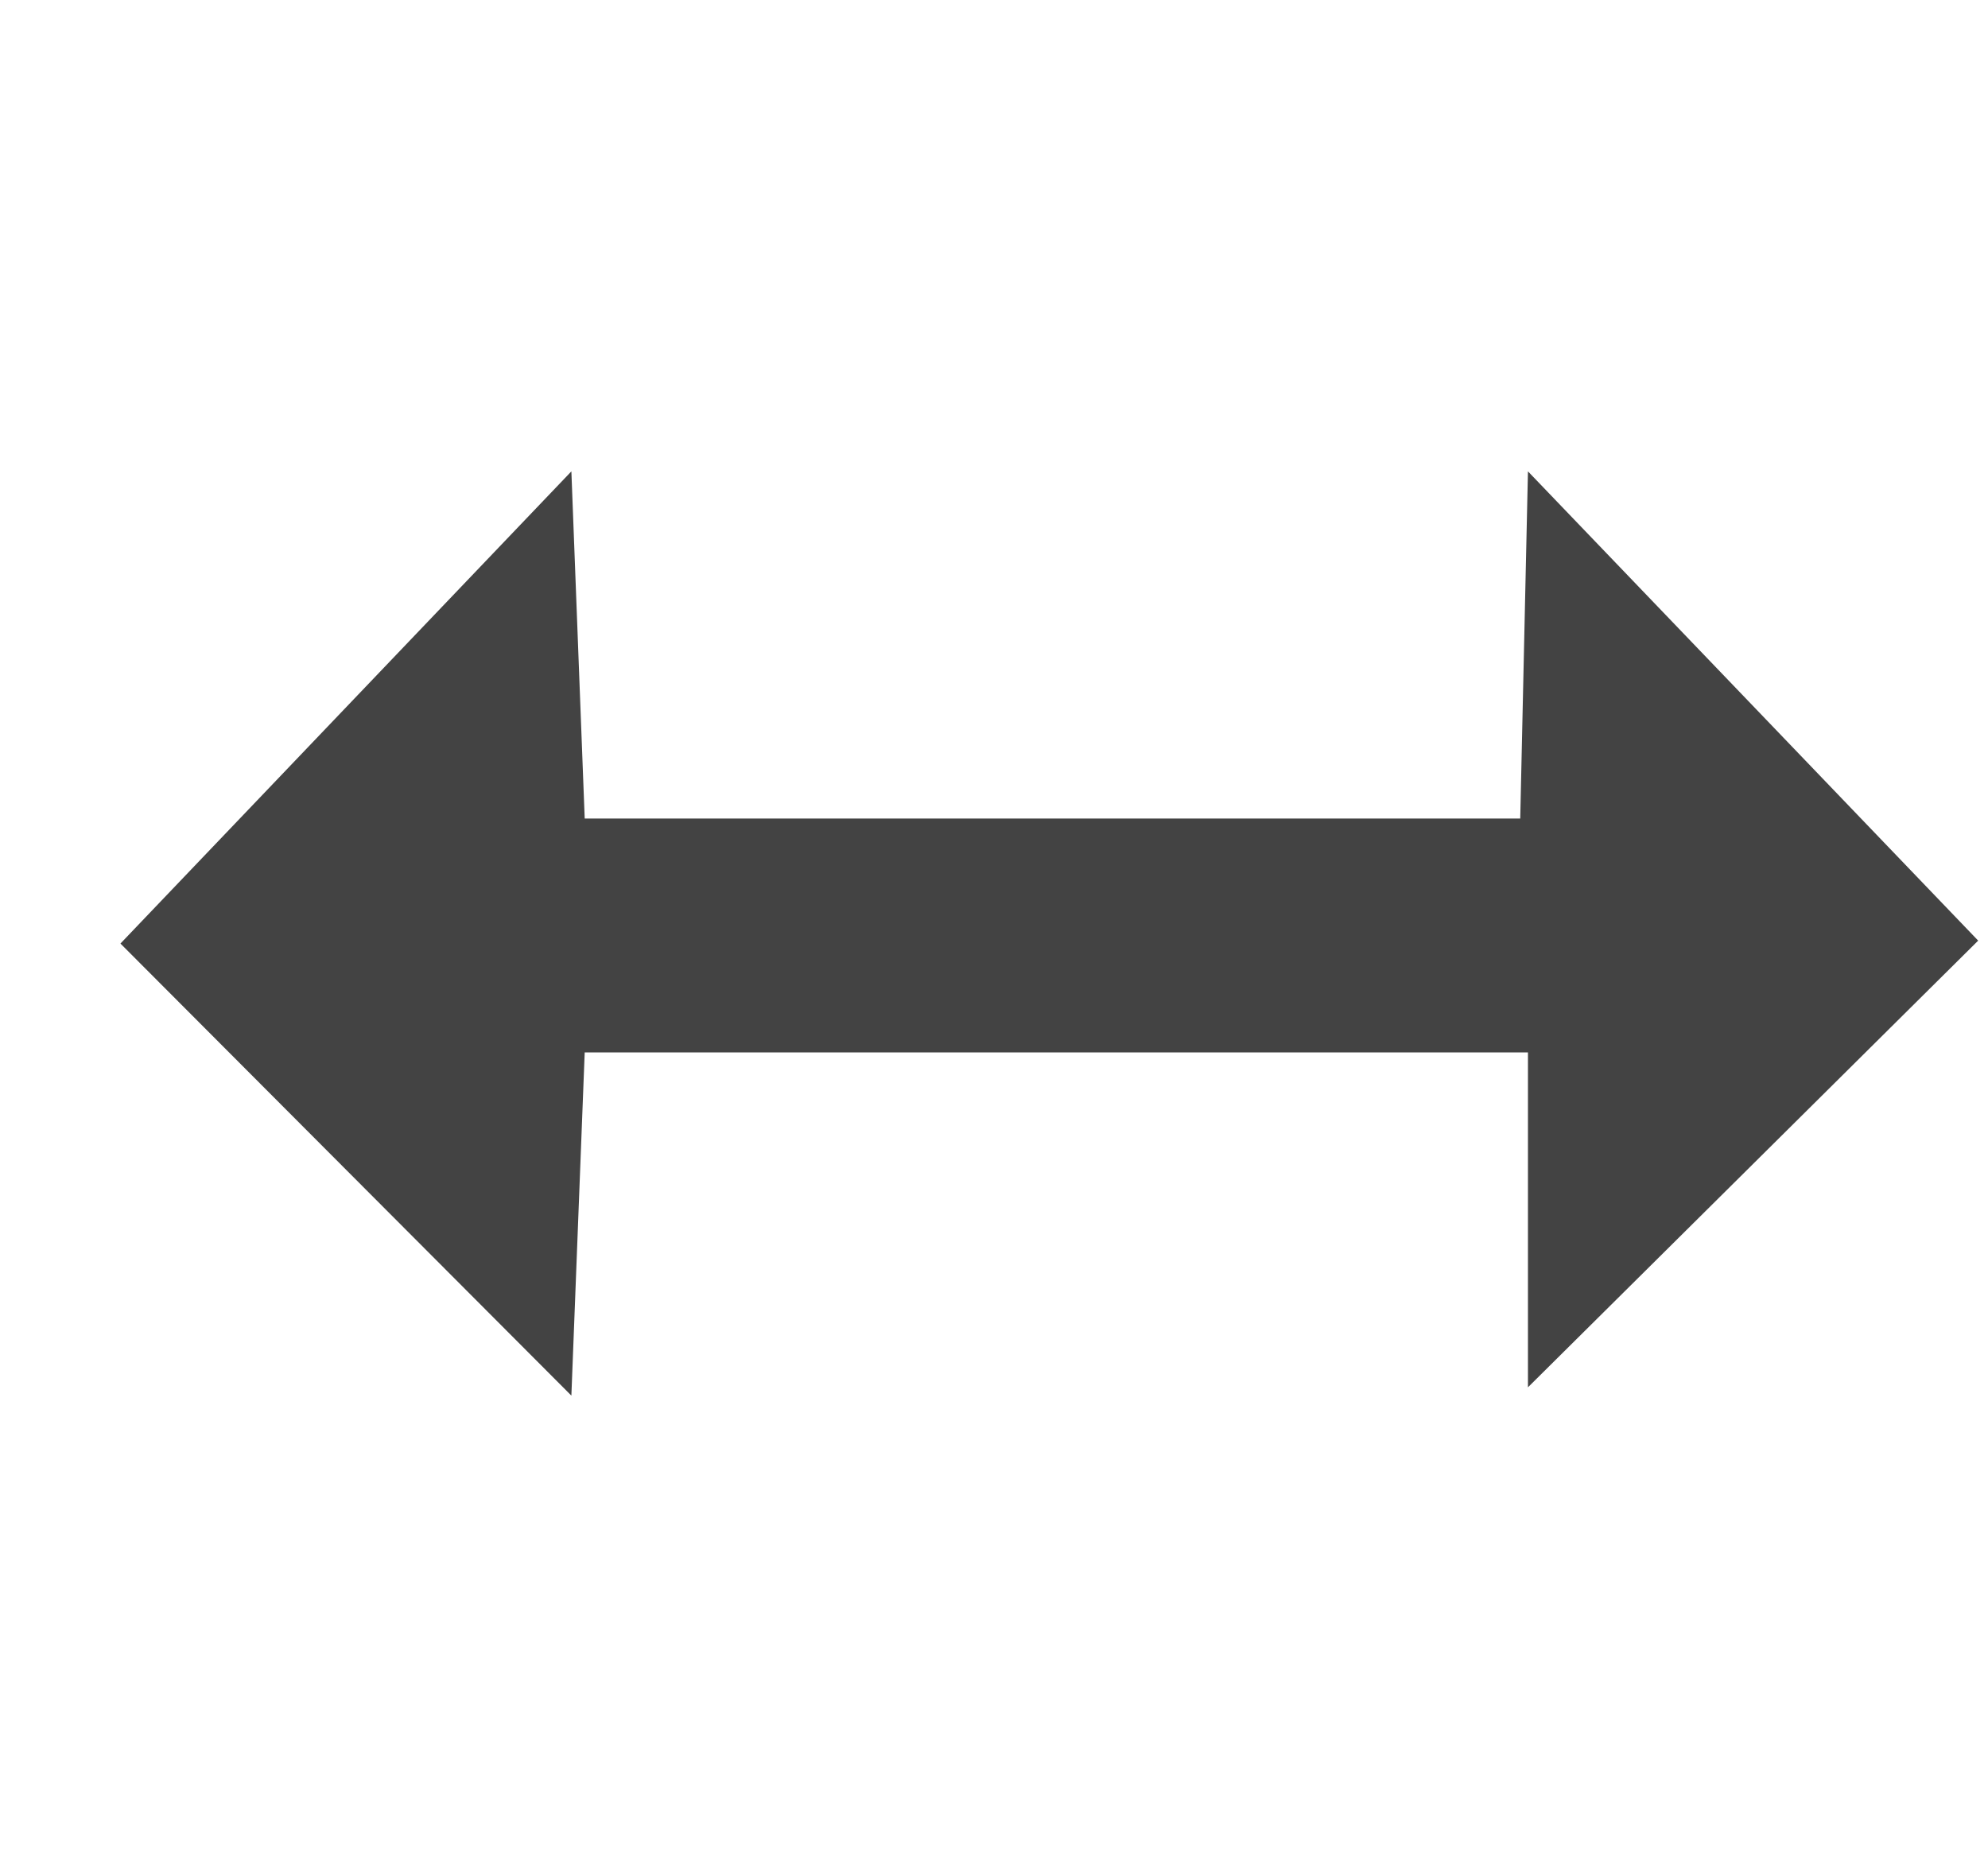
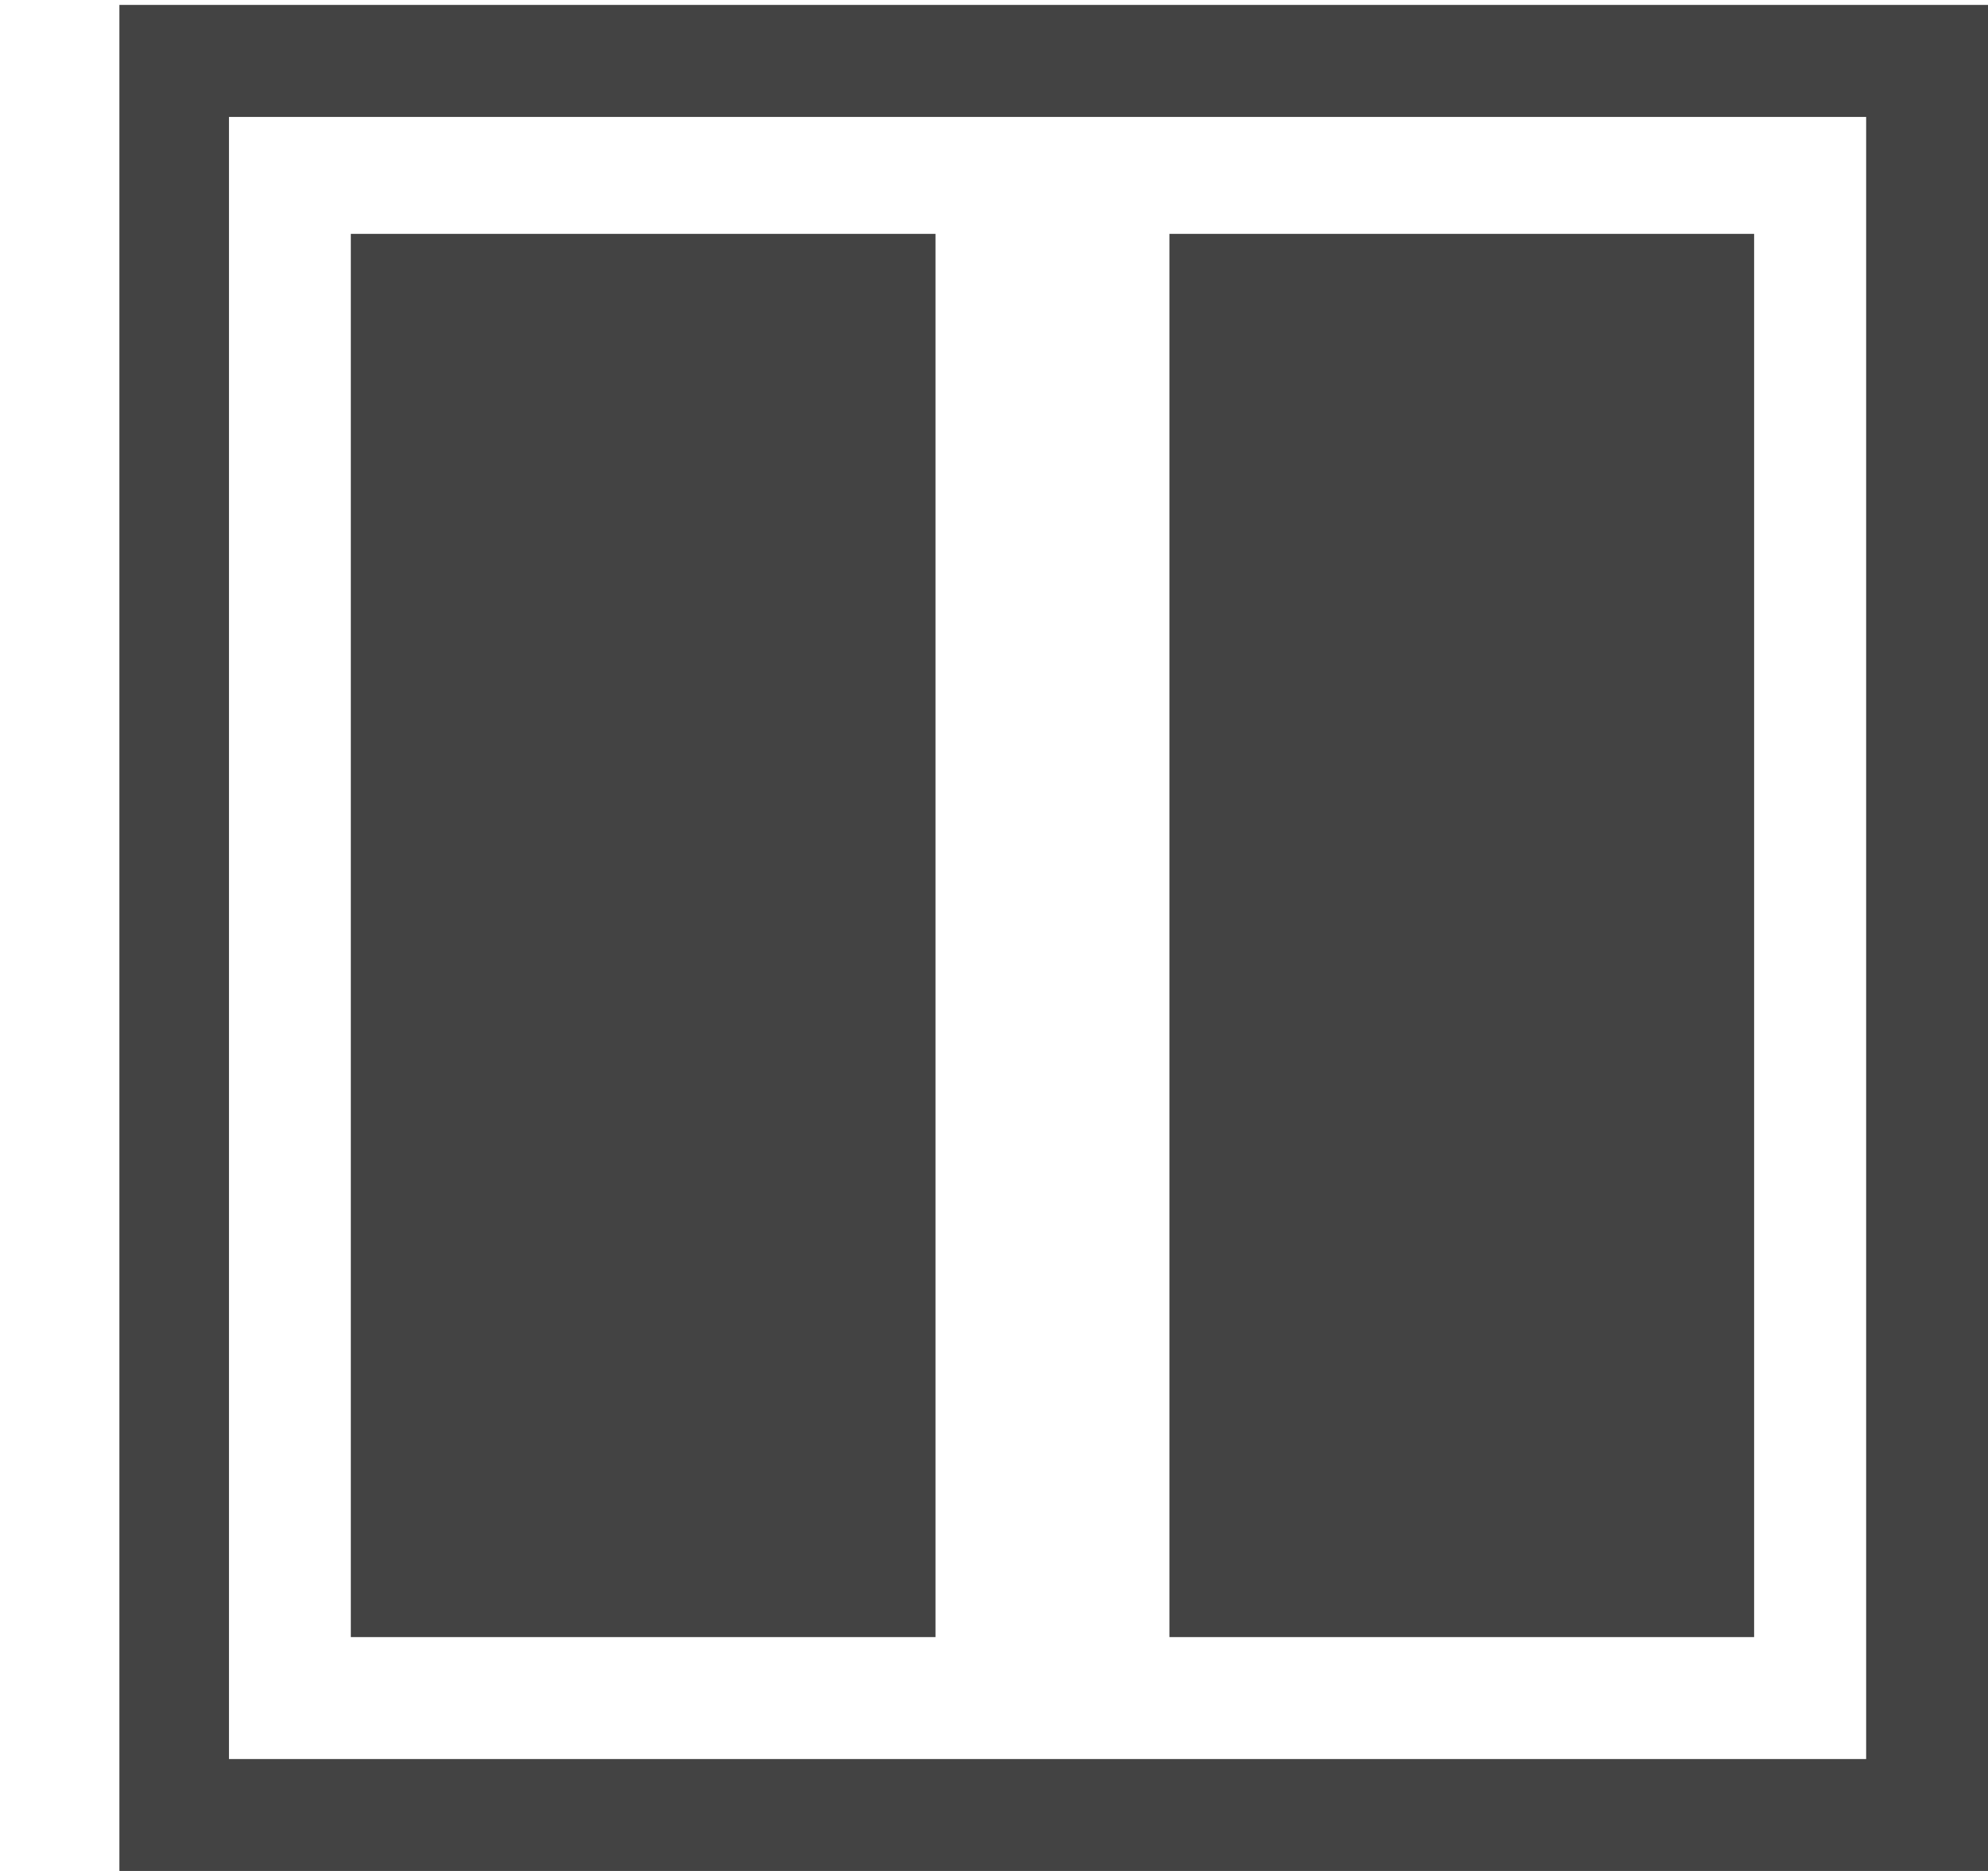
- <svg xmlns="http://www.w3.org/2000/svg" viewBox="0 0 17 16" version="1.1" class="si-glyph si-glyph-arrow-left-right">
+ <svg xmlns="http://www.w3.org/2000/svg" viewBox="0 0 17 16" version="1.1" class="si-glyph si-glyph-layout-2">
  <defs />
  <g stroke="none" stroke-width="1" fill="none" fill-rule="evenodd">
-     <path d="M5,9 L13.066,9 L13.066,11.864 L16.916,8.044 L13.066,4.031 L13,7 L5,7 L4.886,4.031 L1.03,8.069 L4.886,11.935 L5,9 Z" fill="#434343" class="si-glyph-fill" />
+     <g transform="translate(1, 0)" fill="#434343">
+       <path d="M16,16 L0.021,16 L0.021,0.042 L16,0.042 L16,16 L16,16 Z M14.958,15.043 L14.958,1 L0.958,1 L0.958,15.043 L14.958,15.043 Z" class="si-glyph-fill" />
+       <rect x="2" y="2" width="5" height="12" class="si-glyph-fill" />
+       <rect x="9" y="2" width="5" height="12" class="si-glyph-fill" />
+     </g>
  </g>
</svg>
